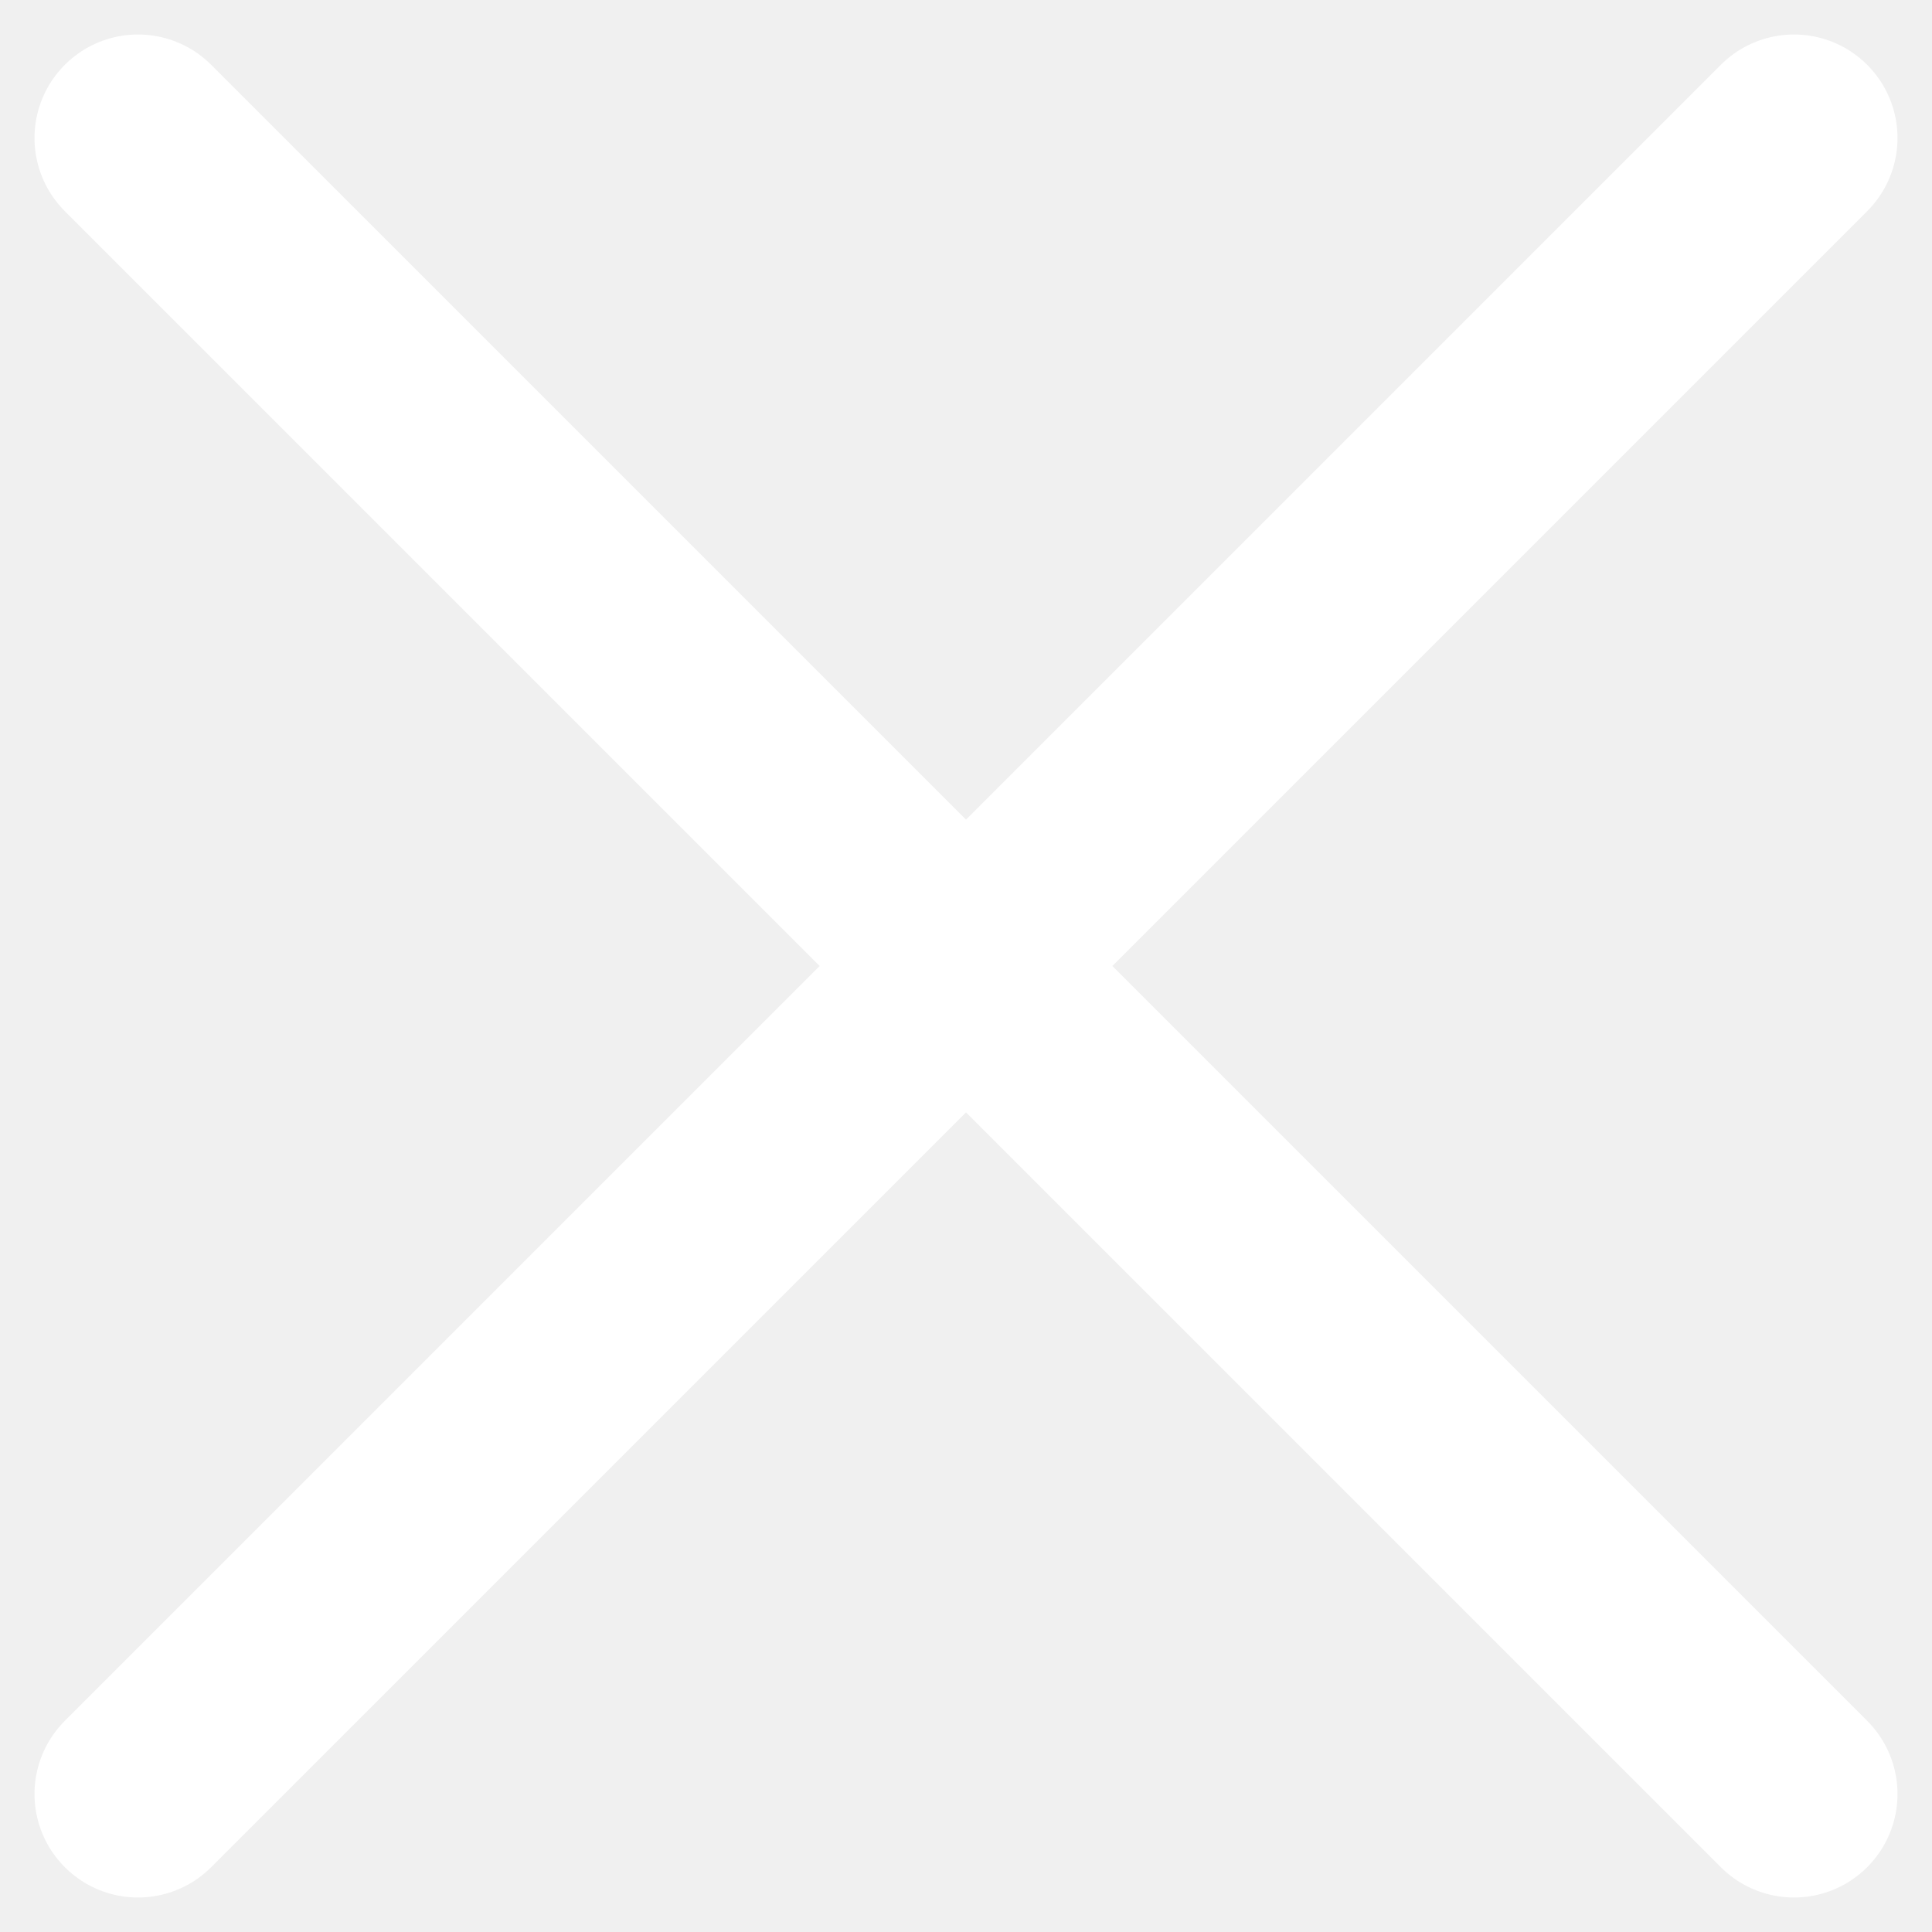
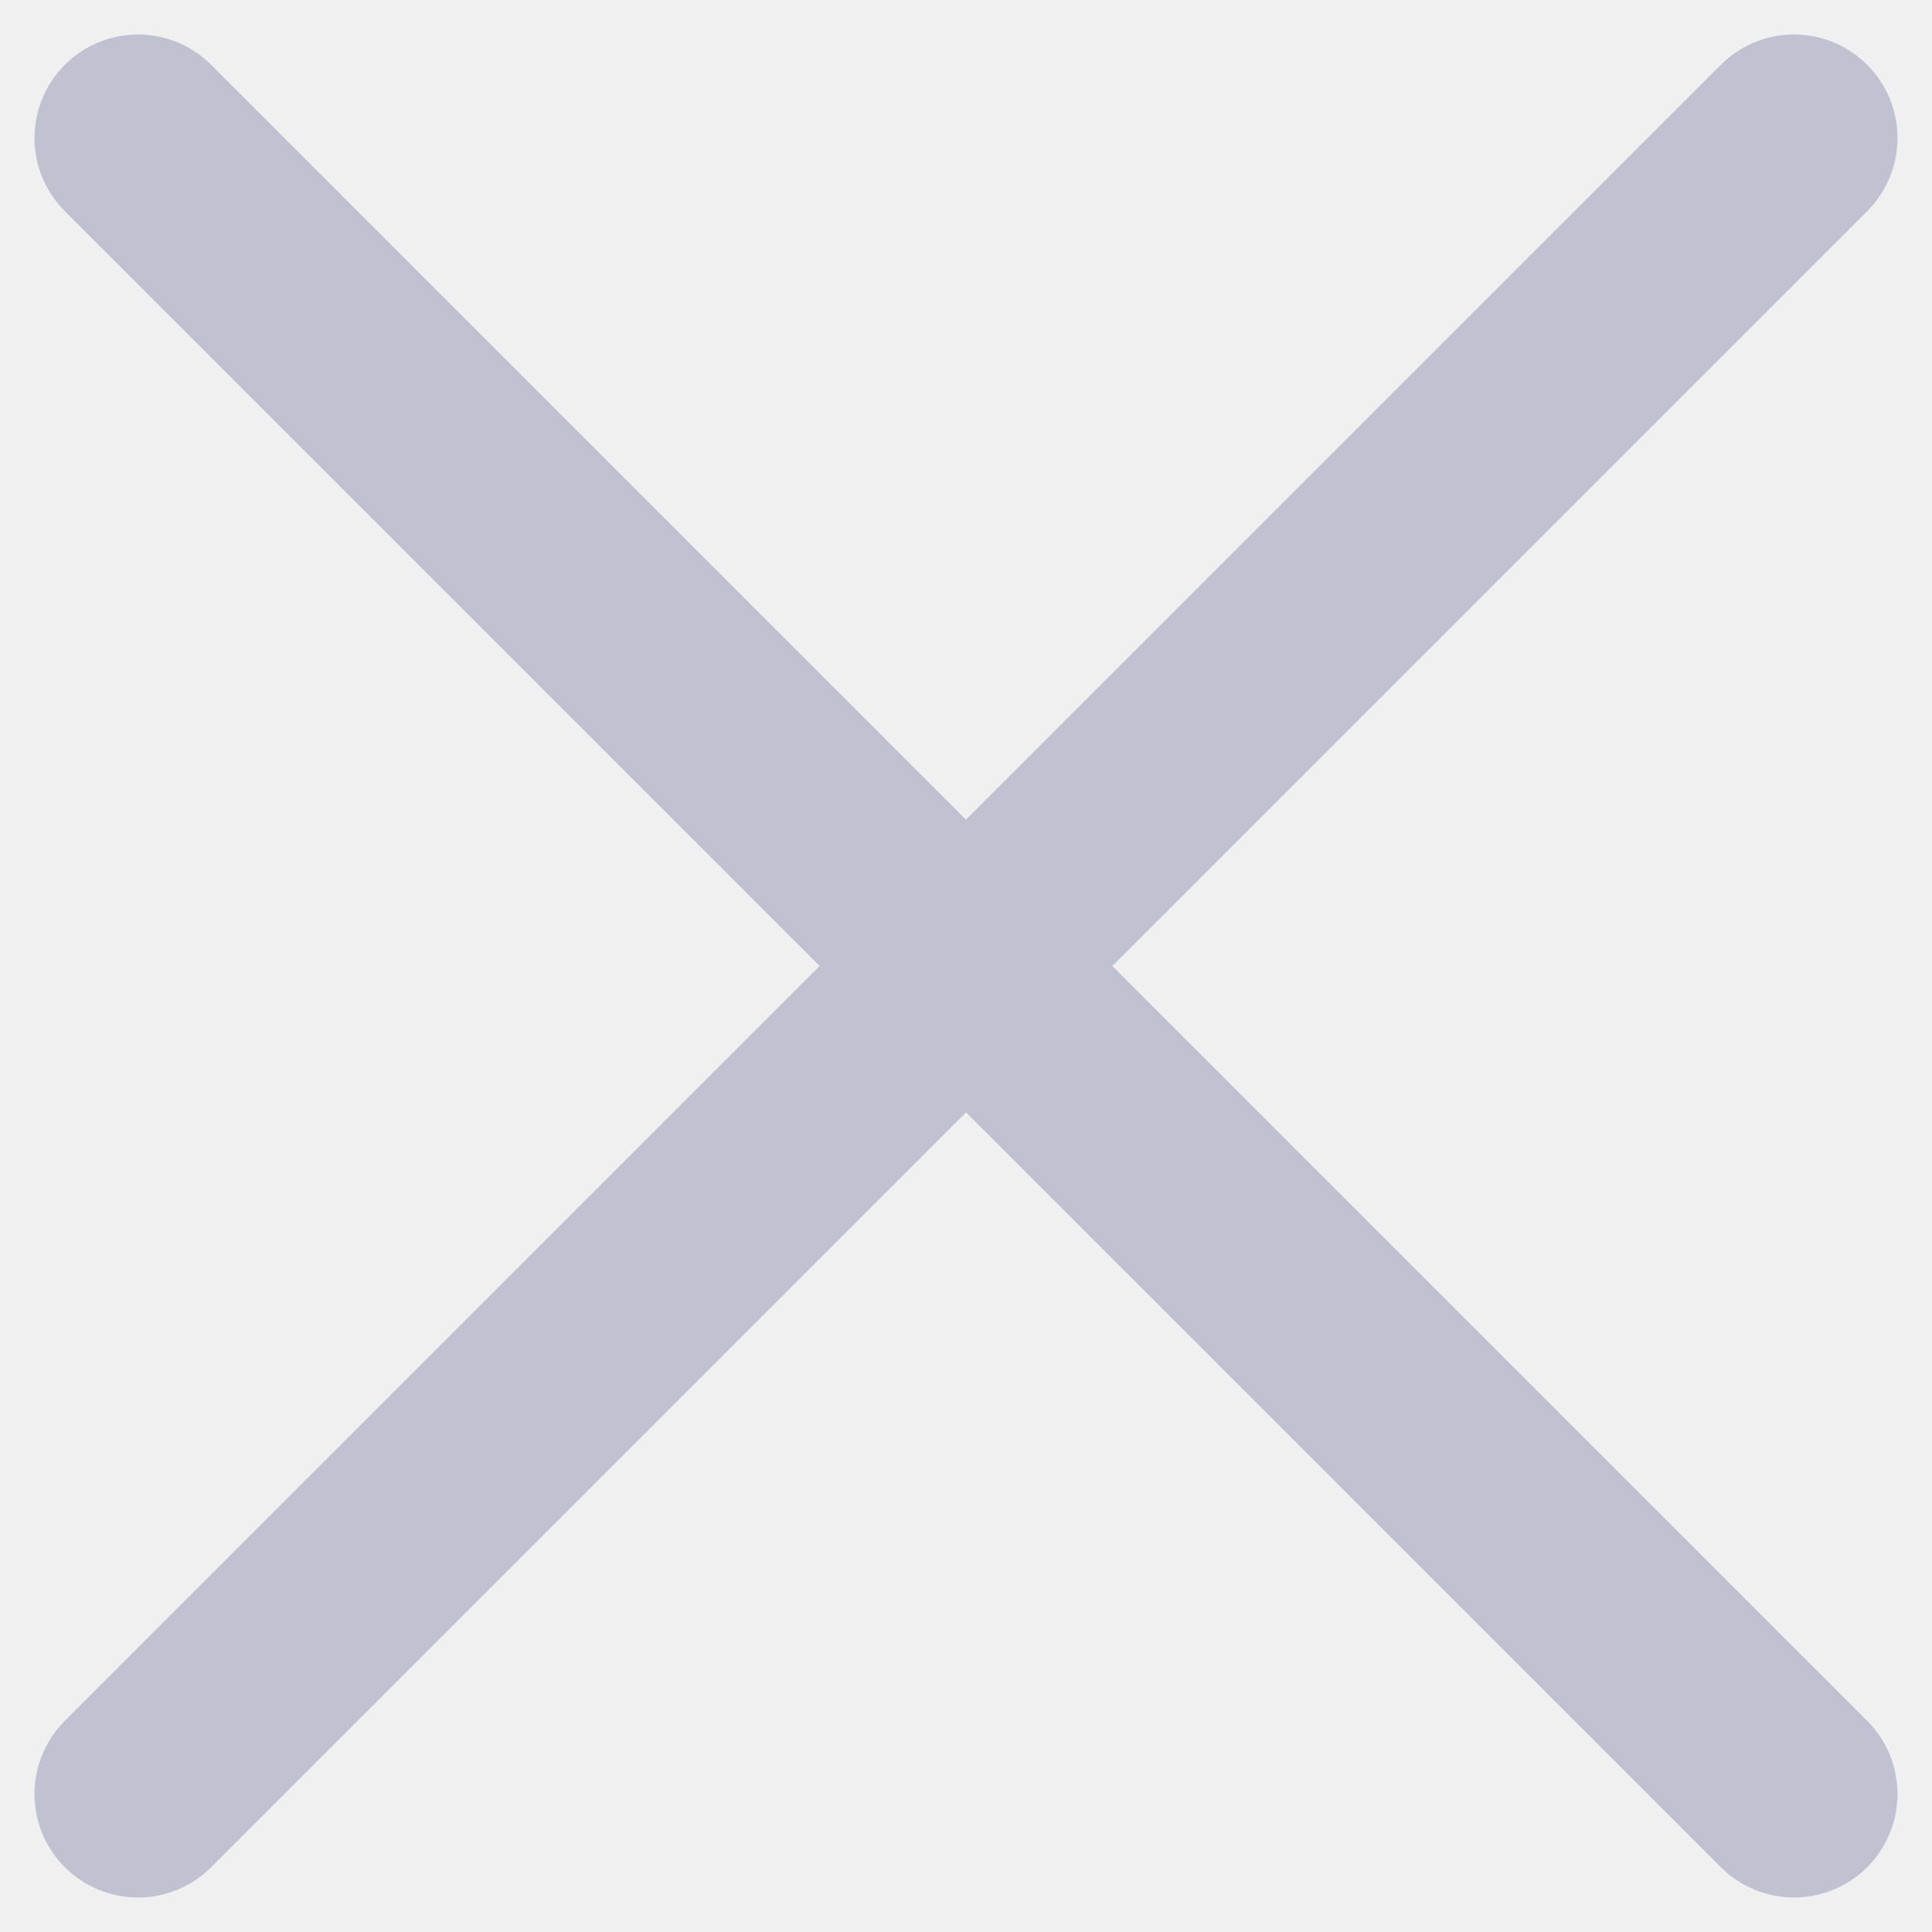
- <svg xmlns="http://www.w3.org/2000/svg" width="14" height="14" viewBox="0 0 14 14" fill="none">
-   <path d="M1 13L13 1M1 1L13 13" stroke="white" stroke-width="1.5" stroke-linecap="round" stroke-linejoin="round" />
+ <svg xmlns="http://www.w3.org/2000/svg" width="14" height="14" fill="none">
+   <path stroke="#c0c2d1" stroke-linecap="round" stroke-linejoin="round" stroke-width="1.5" d="M1 13 13 1M1 1l12 12" />
</svg>
